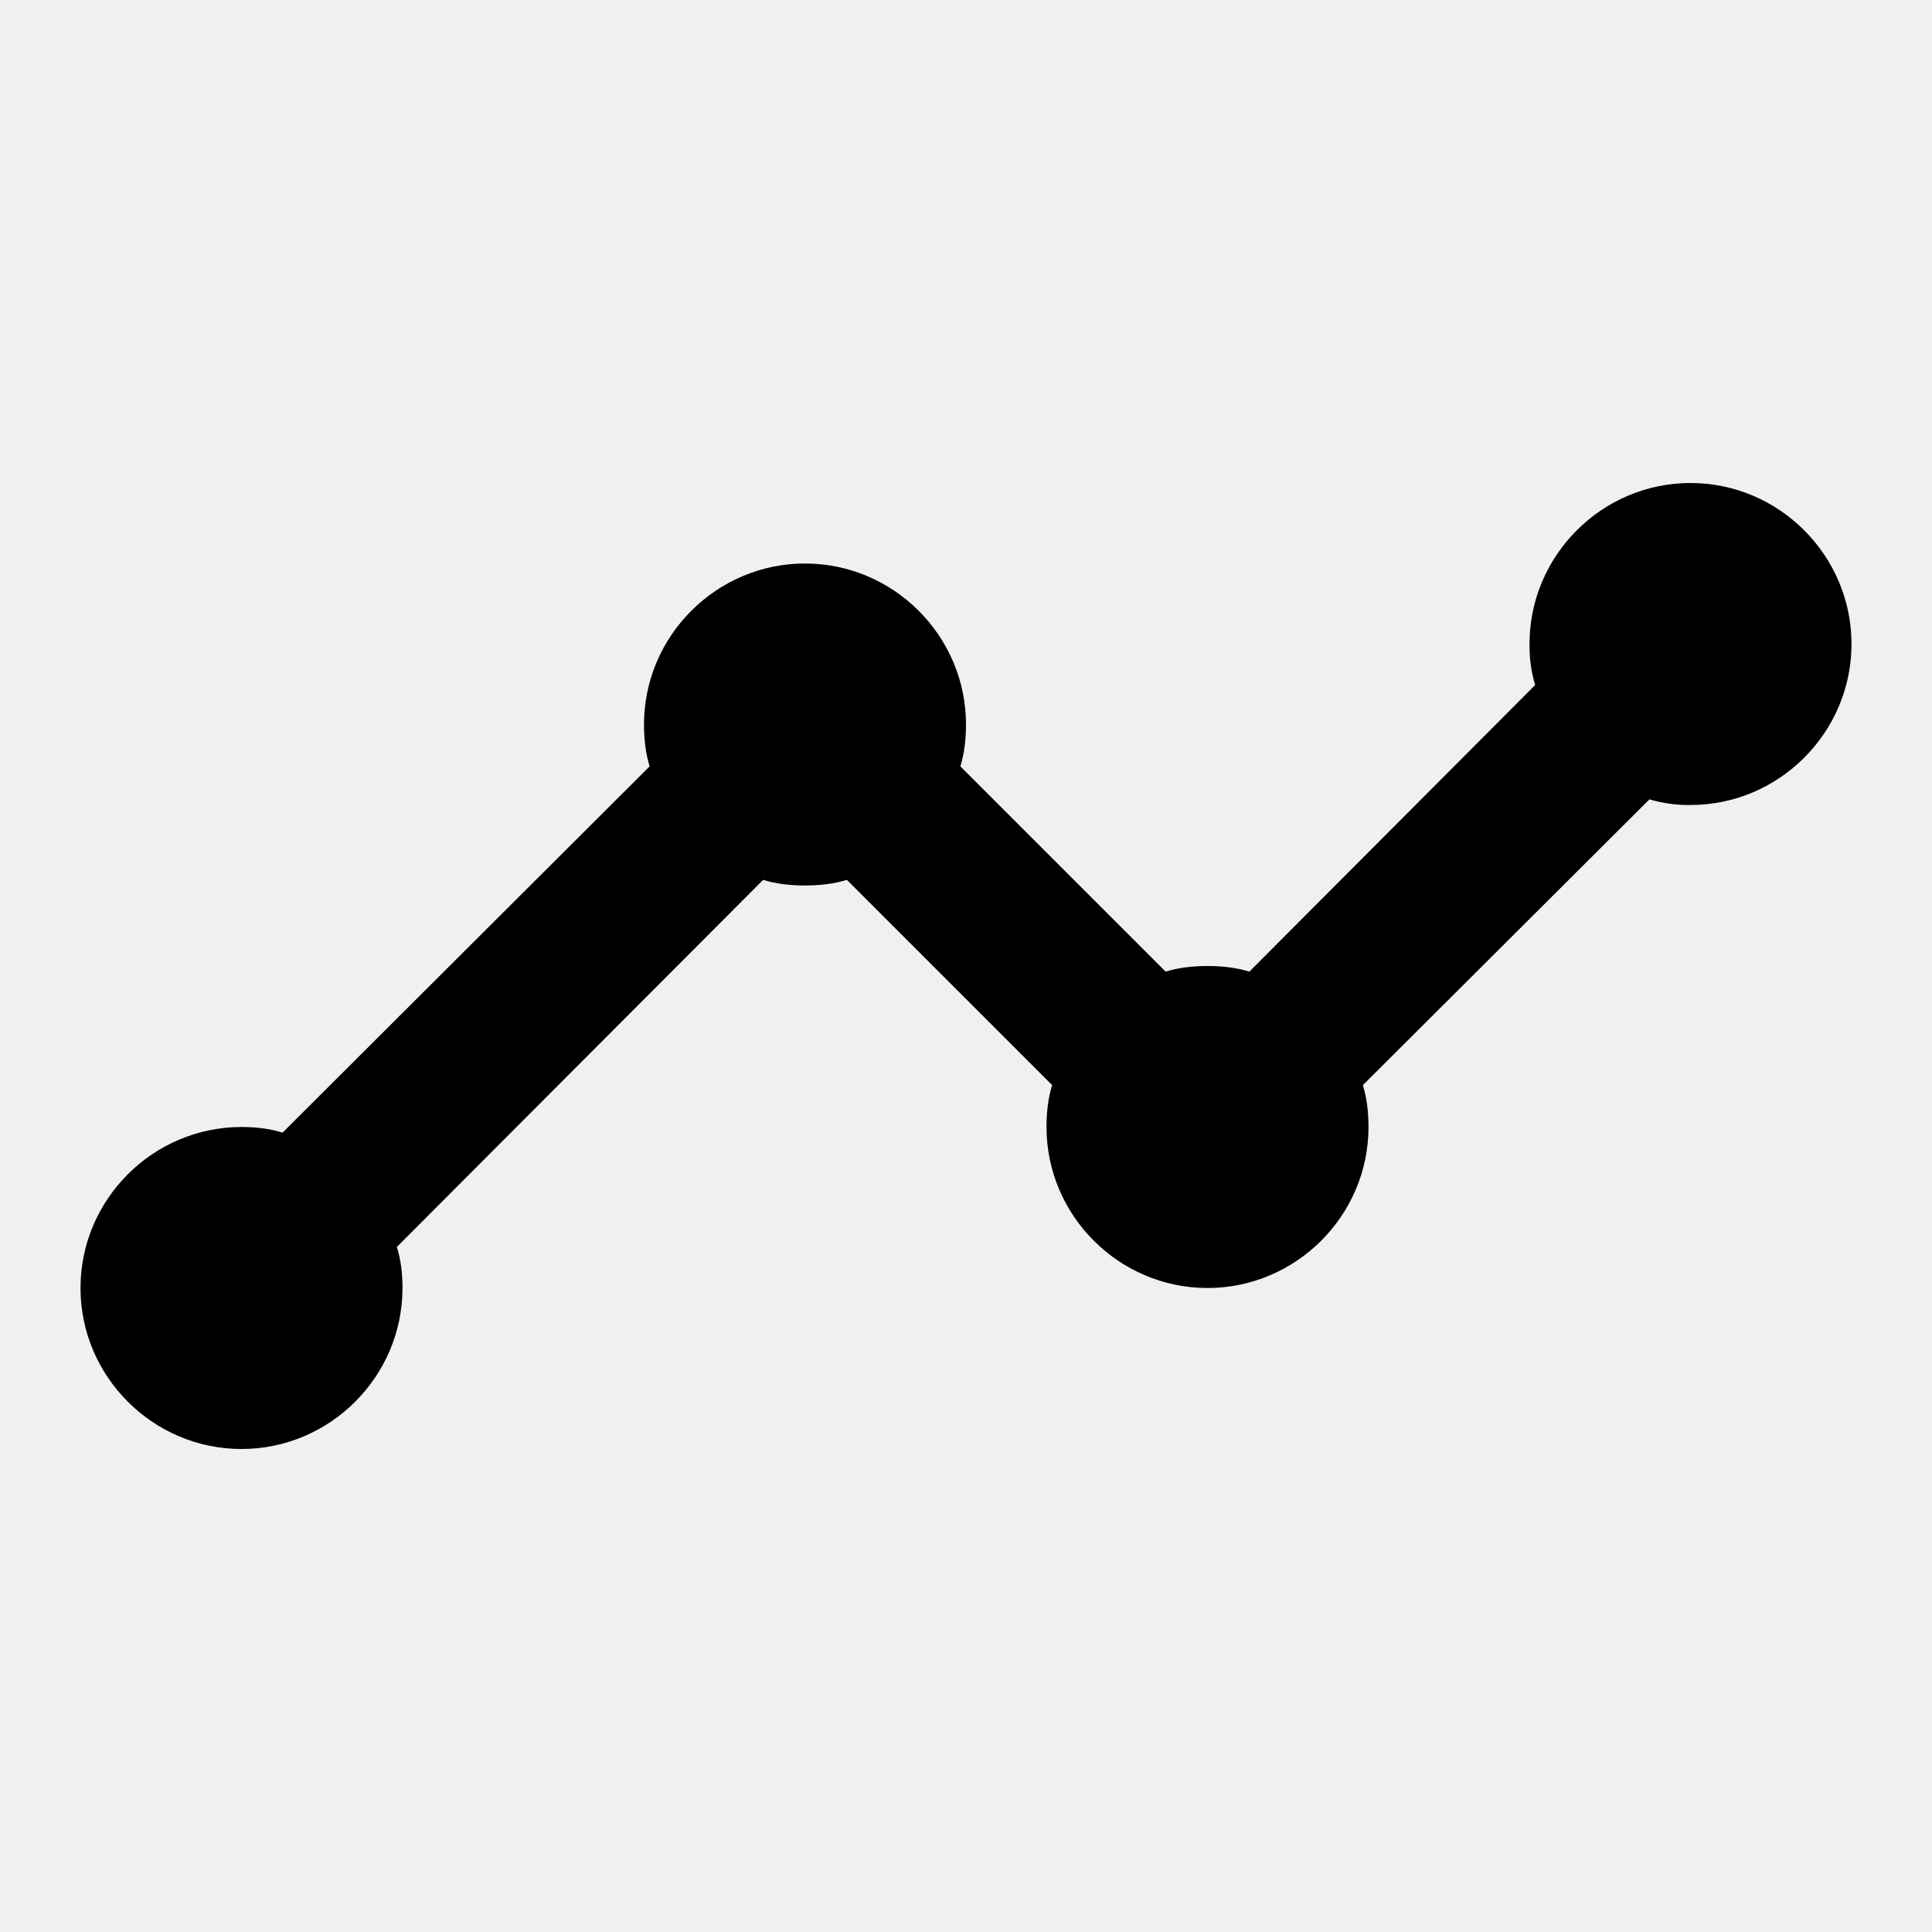
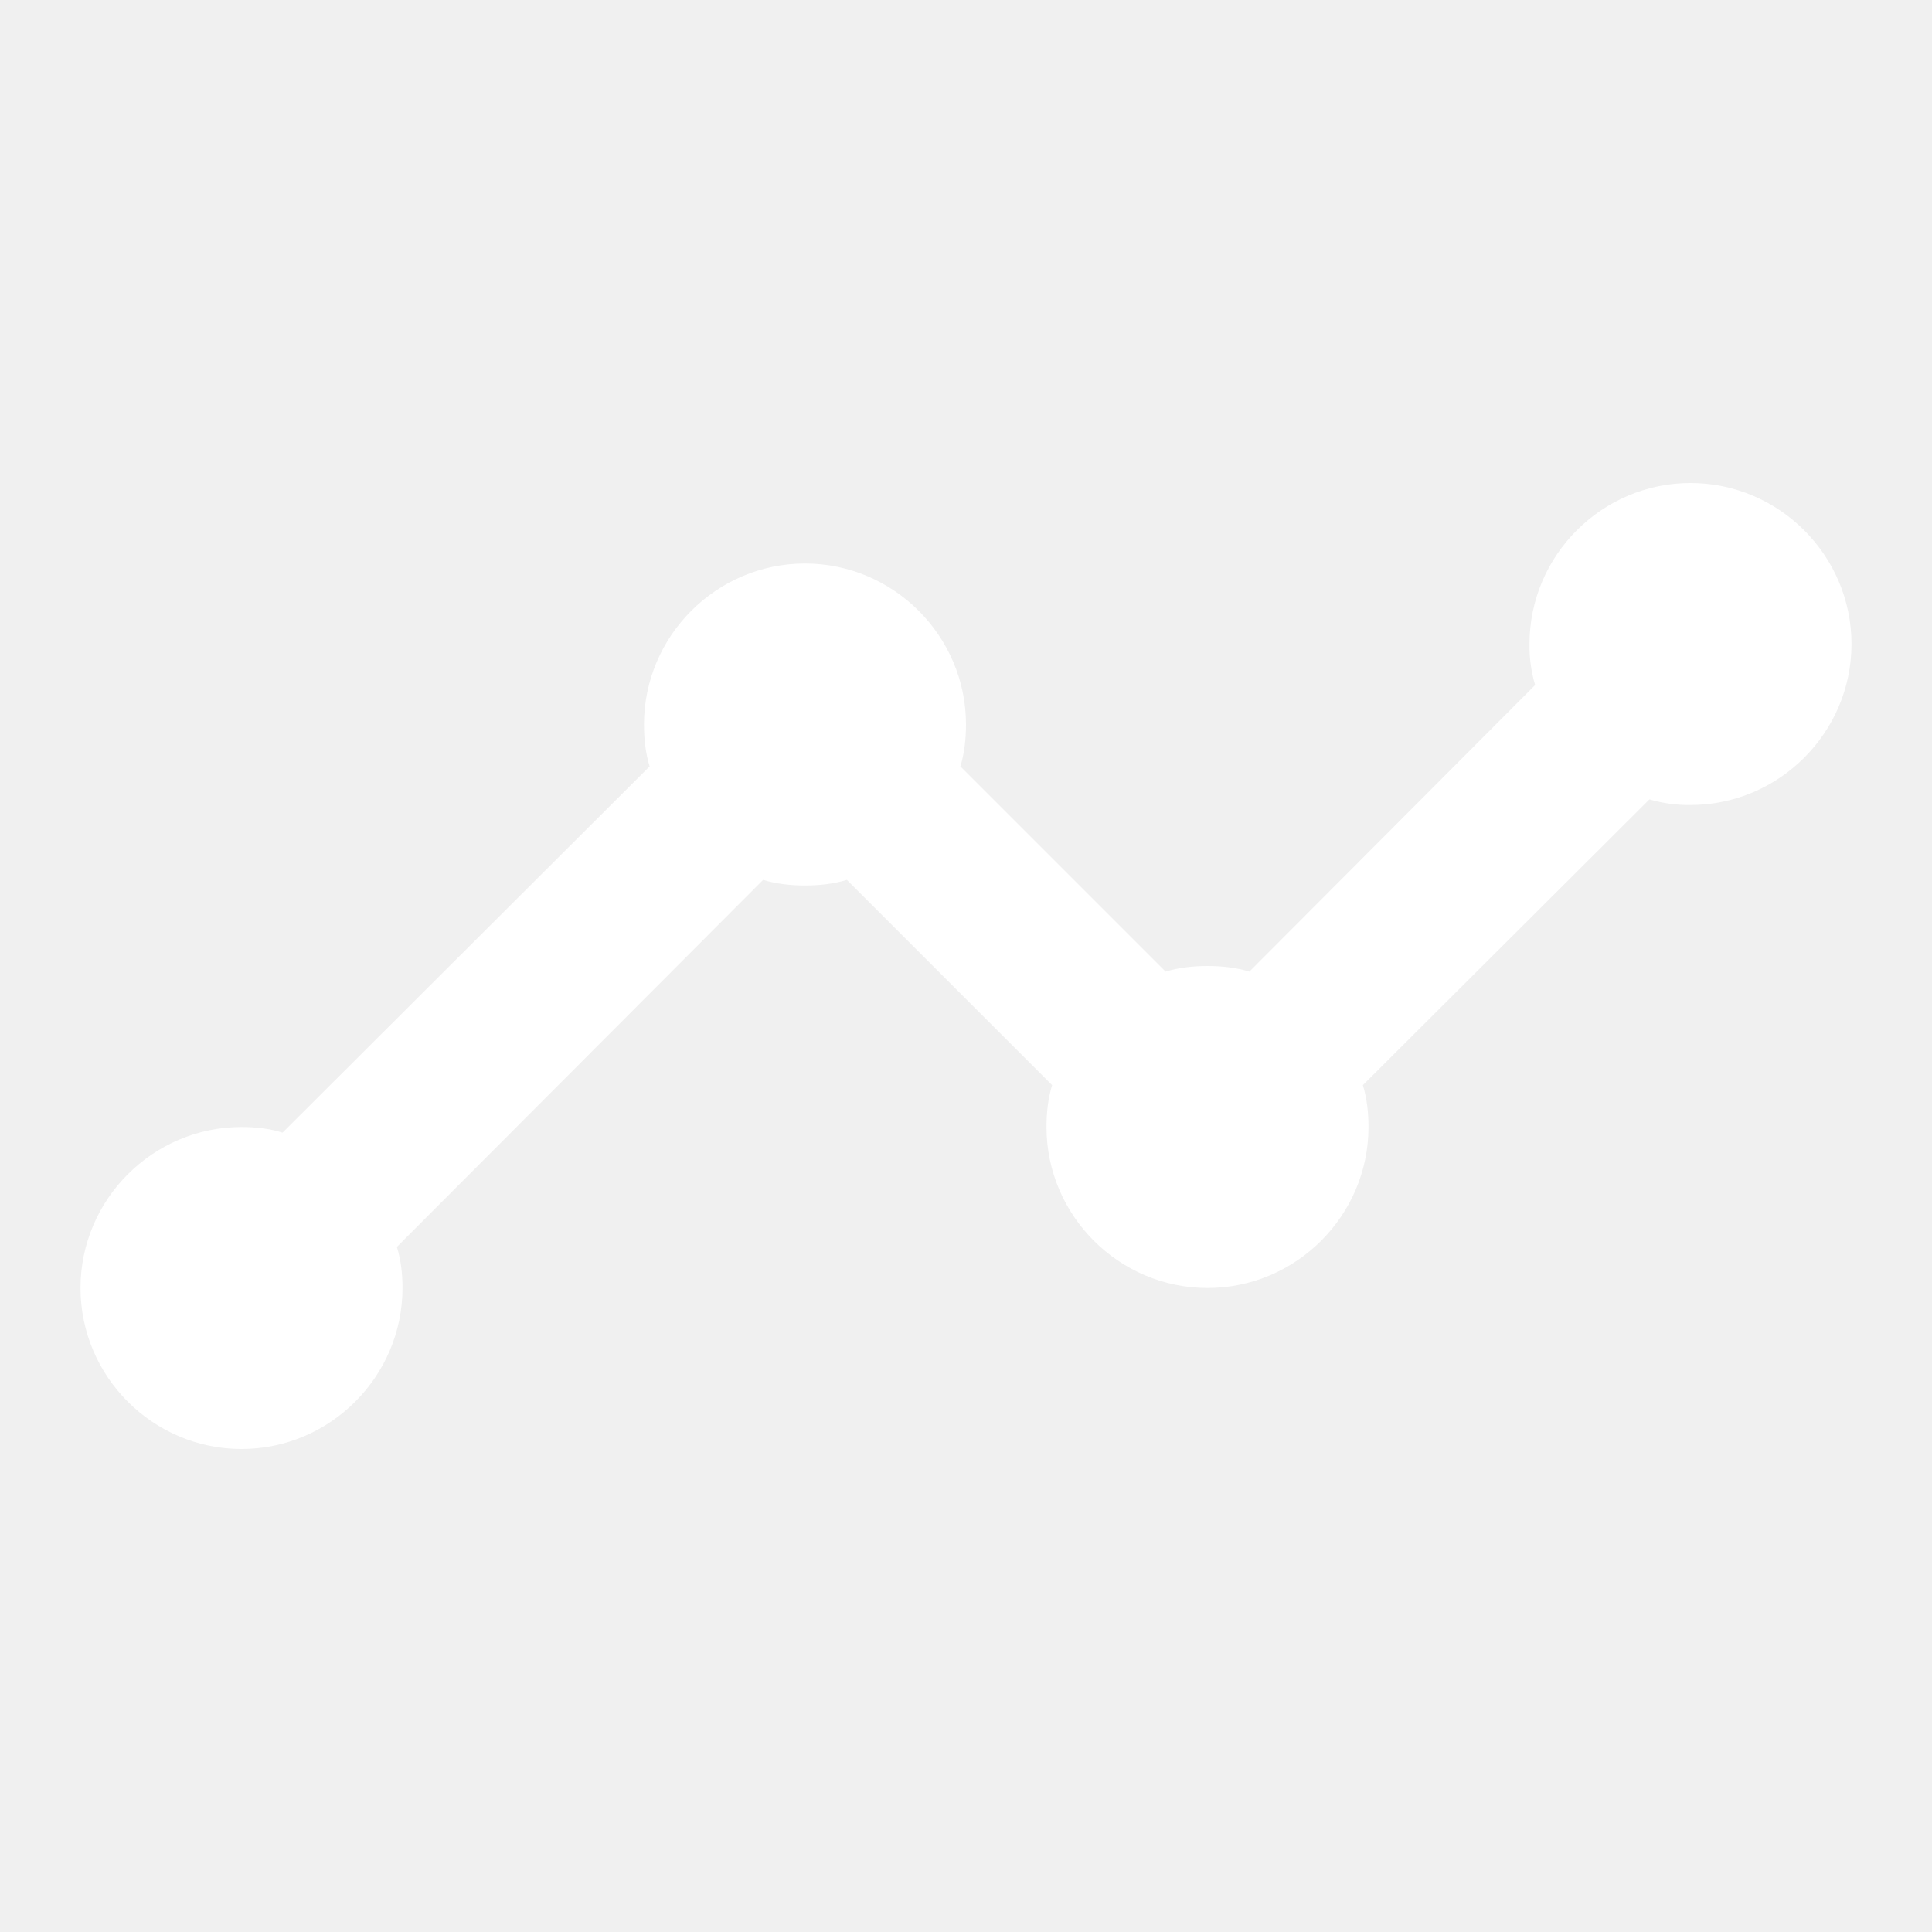
<svg xmlns="http://www.w3.org/2000/svg" width="24" height="24" viewBox="0 0 24 24">
-   <path d="M23 8c0 1.1-.9 2-2 2a1.7 1.7 0 0 1-.51-.07l-3.56 3.55c.05.16.07.34.07.52 0 1.1-.9 2-2 2s-2-.9-2-2c0-.18.02-.36.07-.52l-2.55-2.55c-.16.05-.34.07-.52.07s-.36-.02-.52-.07l-4.55 4.56c.05.16.07.33.07.51 0 1.1-.9 2-2 2s-2-.9-2-2 .9-2 2-2c.18 0 .35.02.51.07l4.56-4.55C8.02 9.36 8 9.18 8 9c0-1.1.9-2 2-2s2 .9 2 2c0 .18-.02.36-.07.52l2.55 2.55c.16-.05.34-.07.52-.07s.36.02.52.07l3.55-3.56A1.7 1.7 0 0 1 19 8c0-1.1.9-2 2-2s2 .9 2 2z" />
+   <path fill="#FFFFFF" d="M23 8c0 1.1-.9 2-2 2a1.7 1.7 0 0 1-.51-.07l-3.56 3.55c.05.16.07.34.07.52 0 1.1-.9 2-2 2s-2-.9-2-2c0-.18.02-.36.07-.52l-2.55-2.55c-.16.05-.34.07-.52.07s-.36-.02-.52-.07l-4.55 4.56c.05.16.07.33.07.51 0 1.1-.9 2-2 2s-2-.9-2-2 .9-2 2-2c.18 0 .35.02.51.07l4.56-4.55C8.02 9.36 8 9.18 8 9c0-1.1.9-2 2-2s2 .9 2 2c0 .18-.02.36-.07.52l2.55 2.55c.16-.05.34-.07.52-.07s.36.02.52.07l3.55-3.56A1.7 1.7 0 0 1 19 8c0-1.1.9-2 2-2s2 .9 2 2z" />
</svg>
